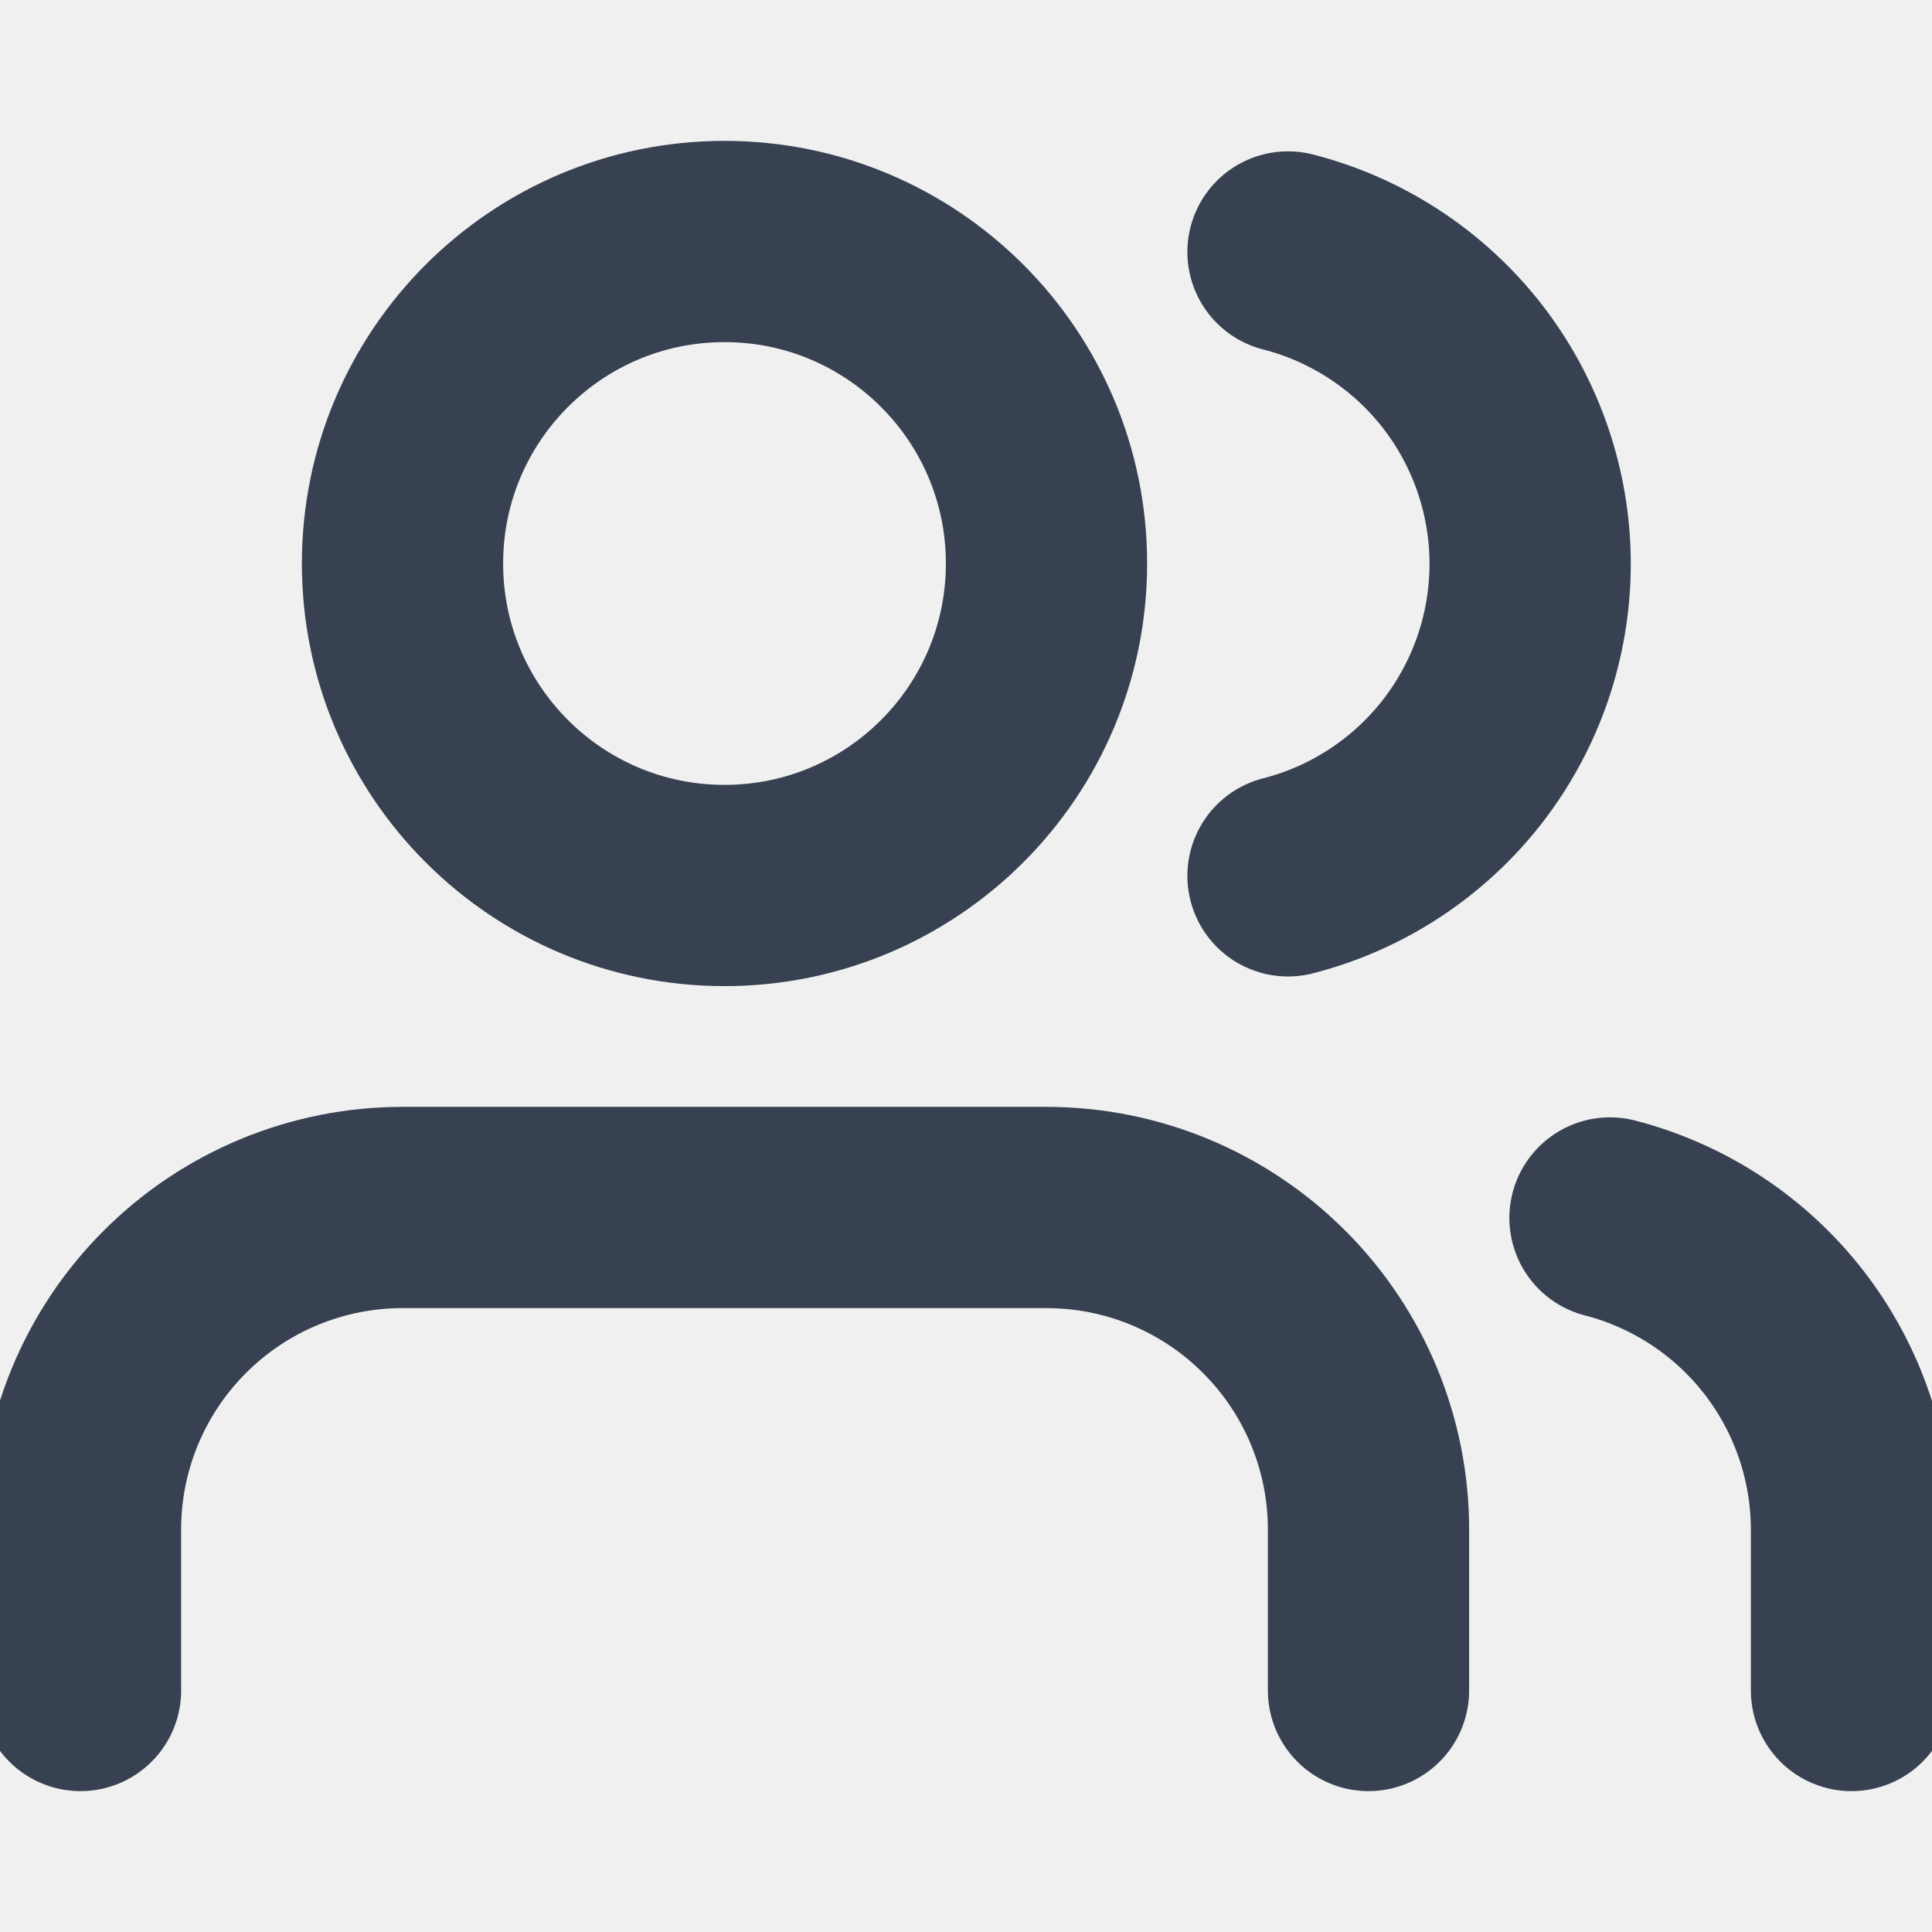
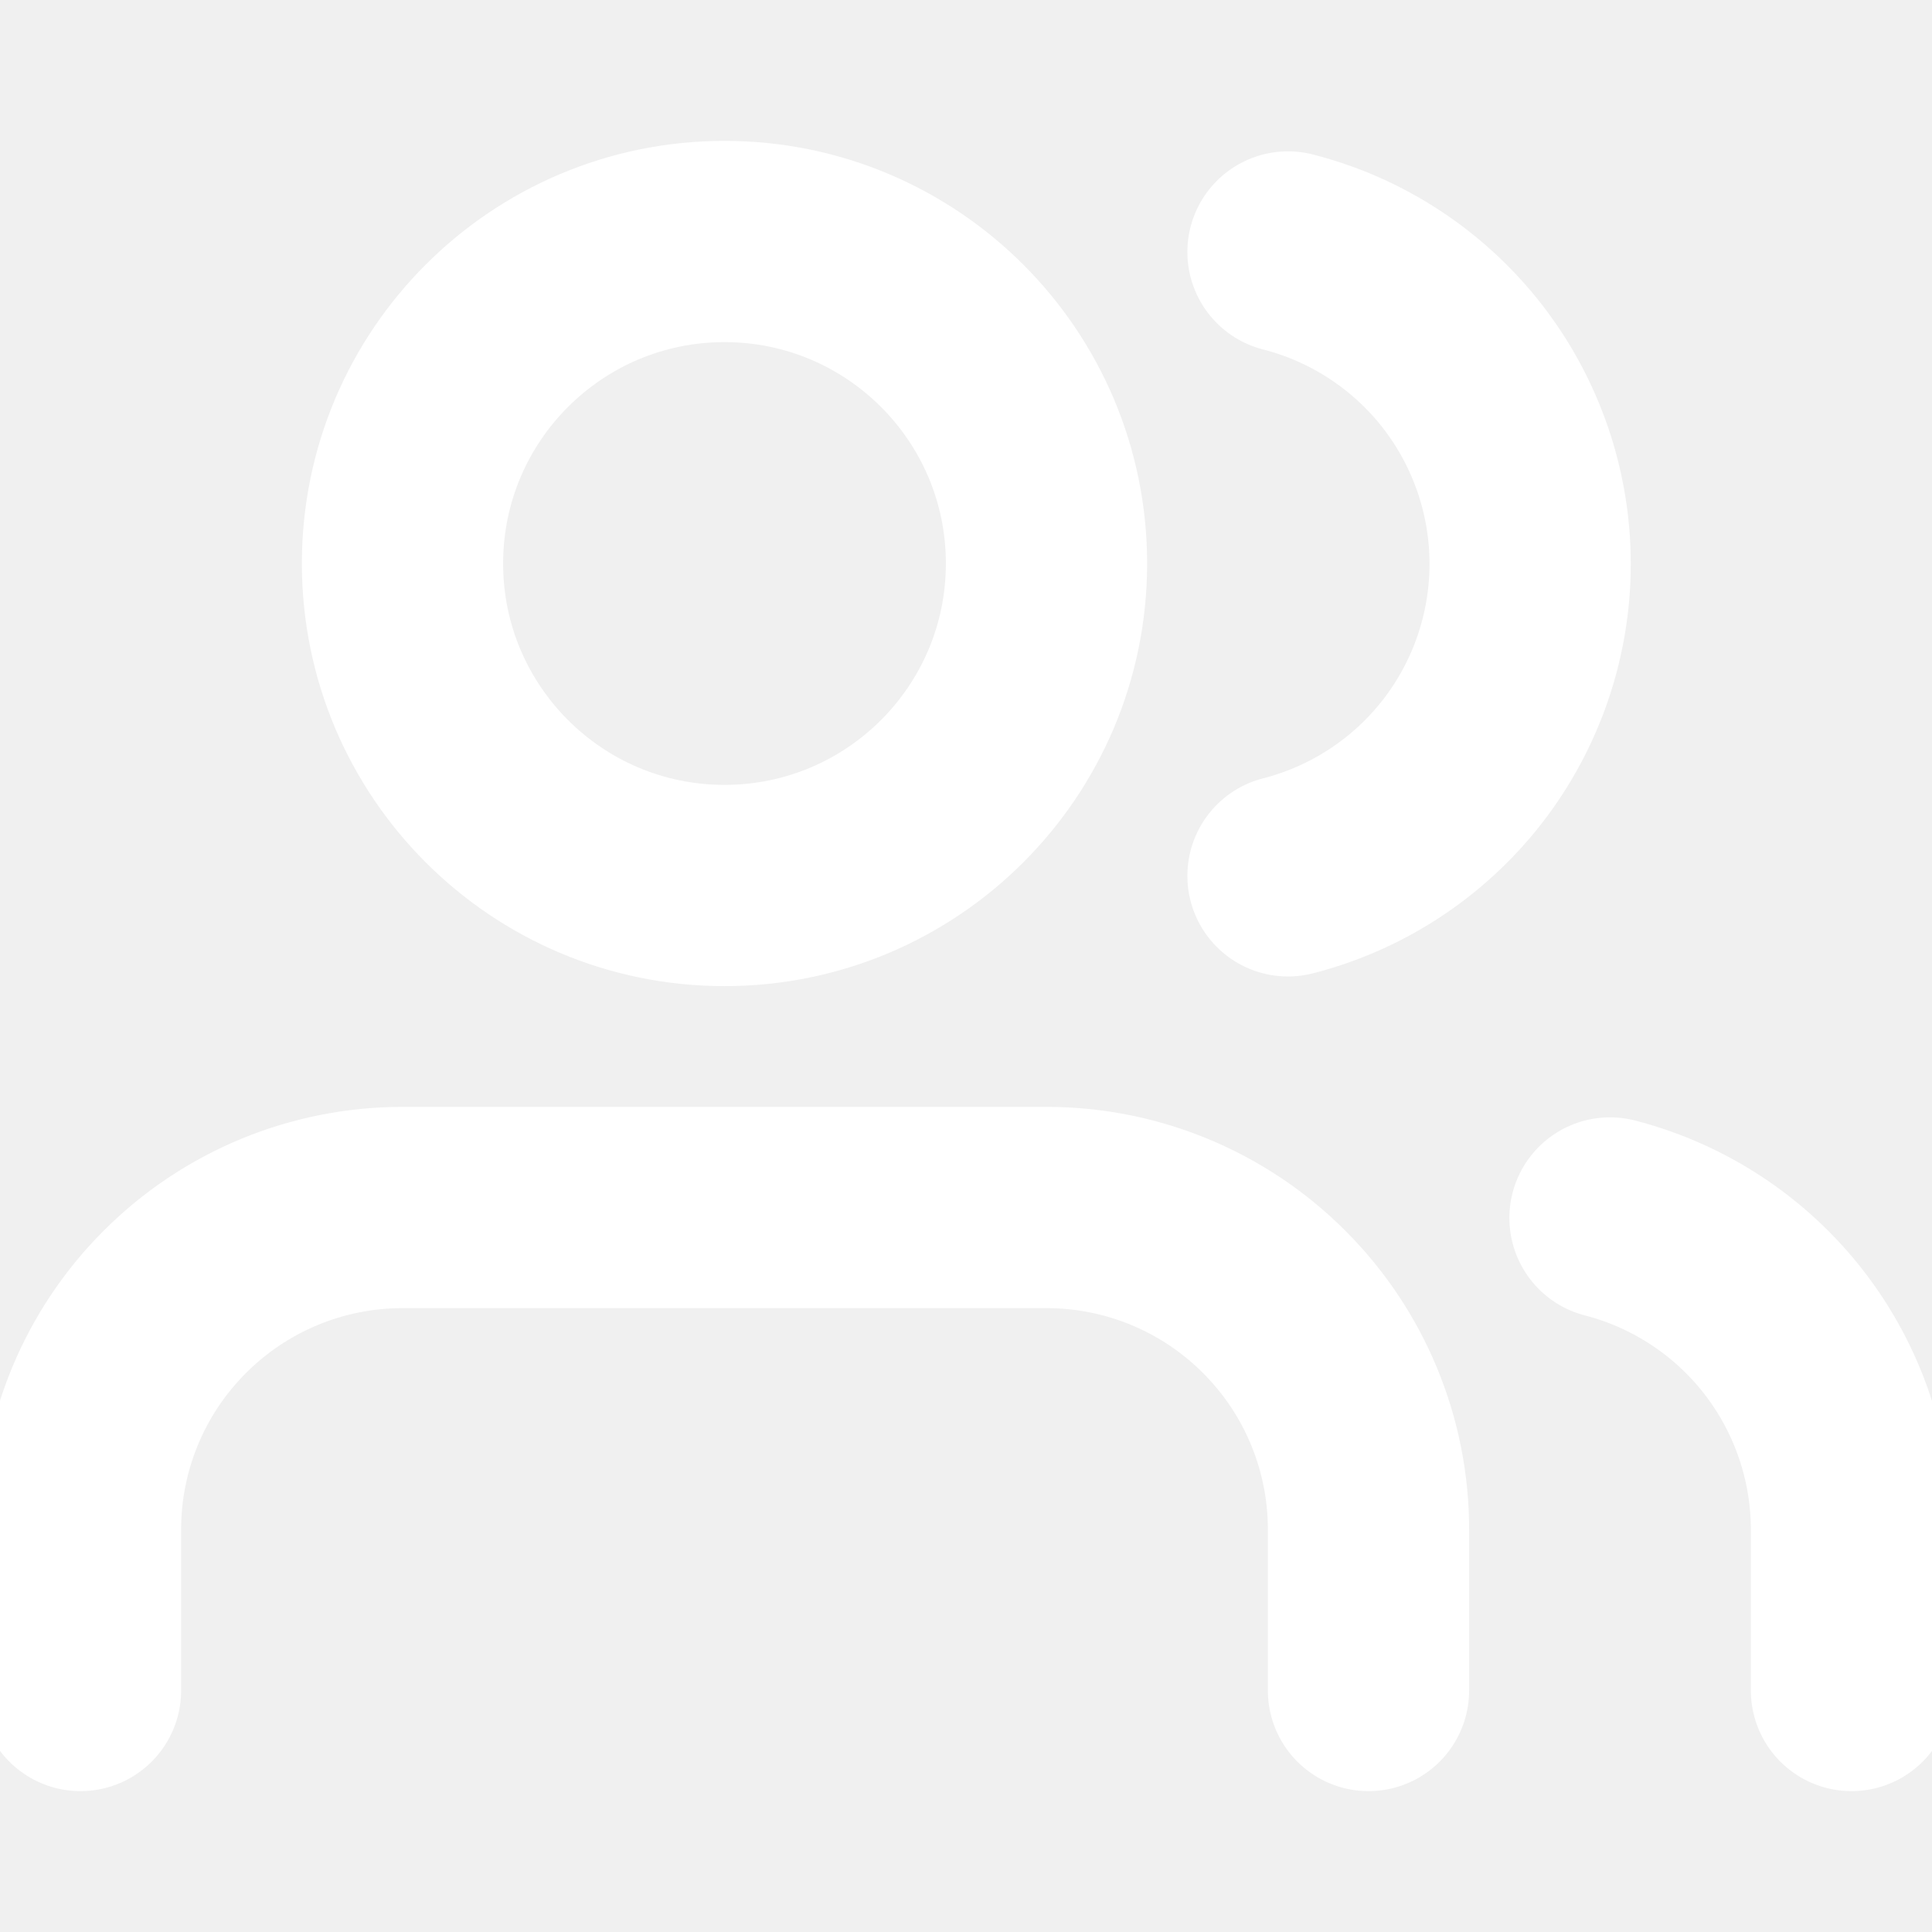
<svg xmlns="http://www.w3.org/2000/svg" width="24" height="24" viewBox="0 0 24 24" fill="none">
-   <g clip-path="url(#clip0_555_400)">
-     <path d="M17 21V19C17 17.939 16.579 16.922 15.828 16.172C15.078 15.421 14.061 15 13 15H5C3.939 15 2.922 15.421 2.172 16.172C1.421 16.922 1 17.939 1 19V21" stroke="#374151" stroke-width="2.5" stroke-linecap="round" stroke-linejoin="round" />
-     <path d="M9 11C11.209 11 13 9.209 13 7C13 4.791 11.209 3 9 3C6.791 3 5 4.791 5 7C5 9.209 6.791 11 9 11Z" stroke="#374151" stroke-width="2.5" stroke-linecap="round" stroke-linejoin="round" />
-     <path d="M23 21V19C22.999 18.114 22.704 17.253 22.161 16.552C21.618 15.852 20.858 15.352 20 15.13" stroke="#374151" stroke-width="2.5" stroke-linecap="round" stroke-linejoin="round" />
-     <path d="M16 3.13C16.86 3.35 17.623 3.851 18.168 4.552C18.712 5.254 19.008 6.117 19.008 7.005C19.008 7.893 18.712 8.756 18.168 9.458C17.623 10.159 16.86 10.66 16 10.88" stroke="#374151" stroke-width="2.5" stroke-linecap="round" stroke-linejoin="round" />
+   <g clip-path="url(#clip0_591_319)">
+     <path d="M17 21V19C17 17.939 16.579 16.922 15.828 16.172C15.078 15.421 14.061 15 13 15H5C3.939 15 2.922 15.421 2.172 16.172C1.421 16.922 1 17.939 1 19V21" stroke="white" stroke-width="2.5" stroke-linecap="round" stroke-linejoin="round" />
+     <path d="M9 11C11.209 11 13 9.209 13 7C13 4.791 11.209 3 9 3C6.791 3 5 4.791 5 7C5 9.209 6.791 11 9 11Z" stroke="white" stroke-width="2.5" stroke-linecap="round" stroke-linejoin="round" />
+     <path d="M23 21V19C22.999 18.114 22.704 17.253 22.161 16.552C21.618 15.852 20.858 15.352 20 15.13" stroke="white" stroke-width="2.5" stroke-linecap="round" stroke-linejoin="round" />
+     <path d="M16 3.13C16.86 3.35 17.623 3.851 18.168 4.552C18.712 5.254 19.008 6.117 19.008 7.005C19.008 7.893 18.712 8.756 18.168 9.458C17.623 10.159 16.86 10.66 16 10.88" stroke="white" stroke-width="2.5" stroke-linecap="round" stroke-linejoin="round" />
  </g>
  <defs>
-     <clipPath id="clip0_555_400">
+     <clipPath id="clip0_591_319">
      <rect width="24" height="24" fill="white" />
    </clipPath>
  </defs>
</svg>
